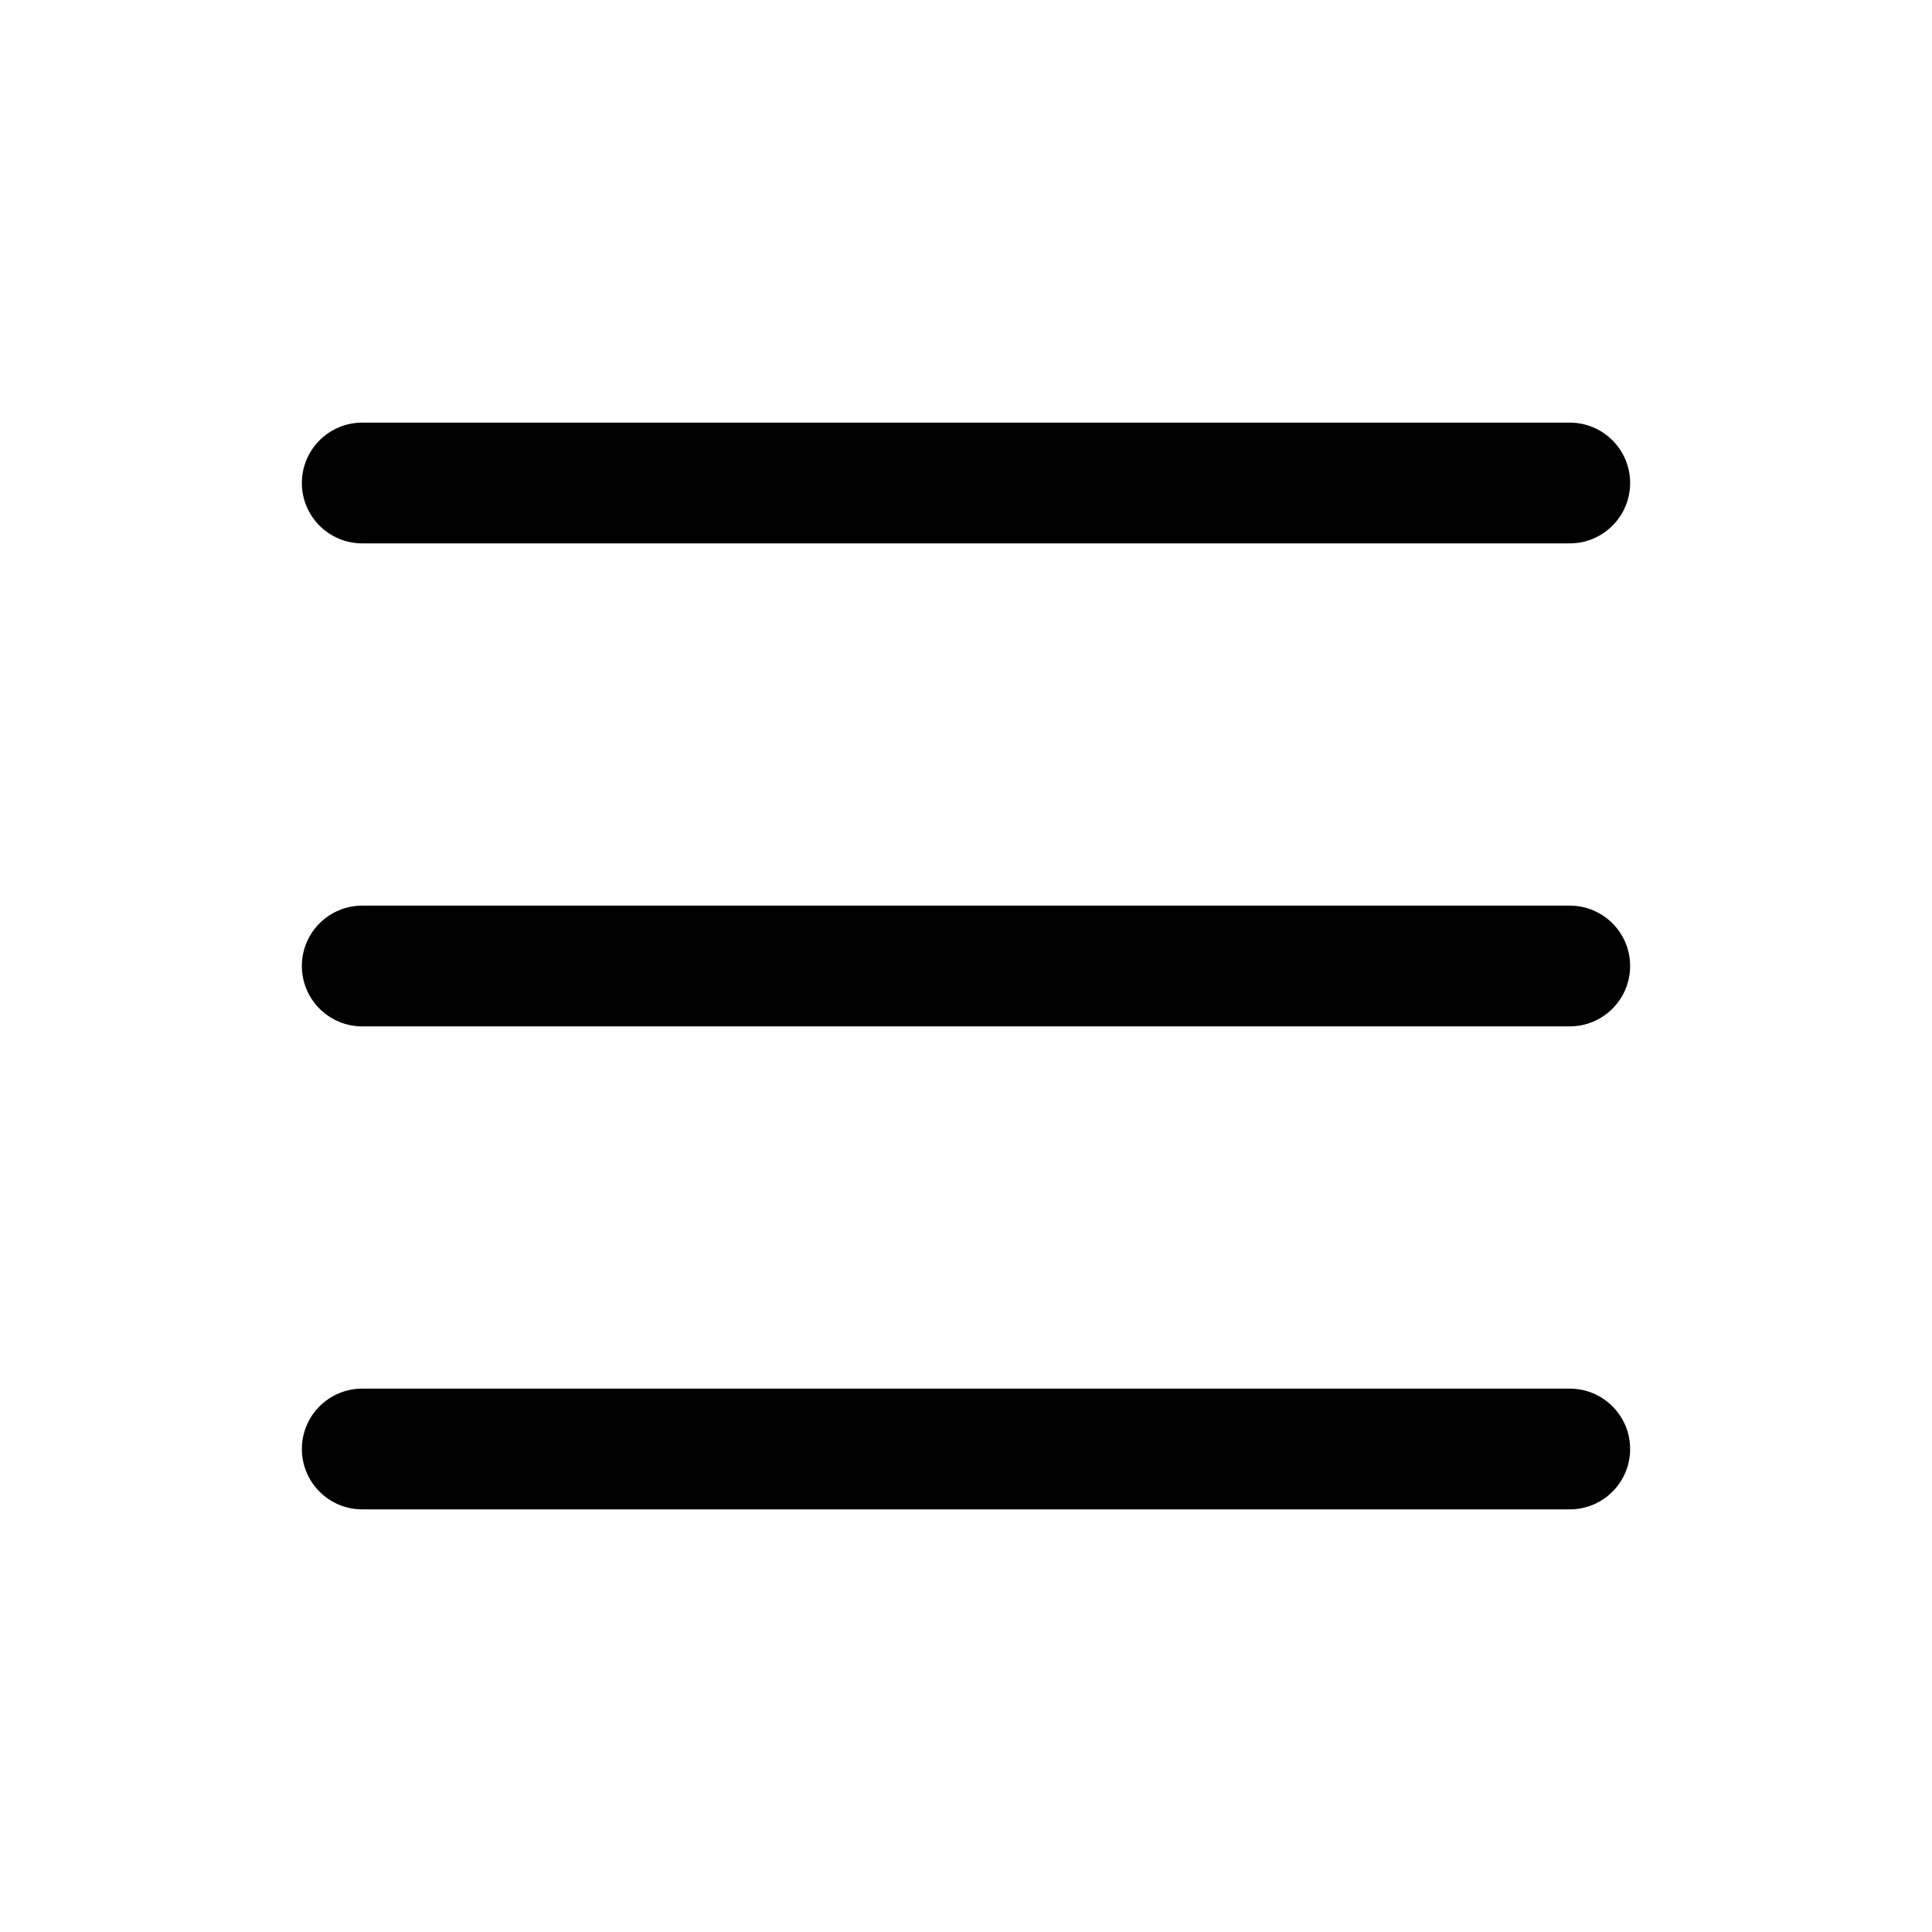
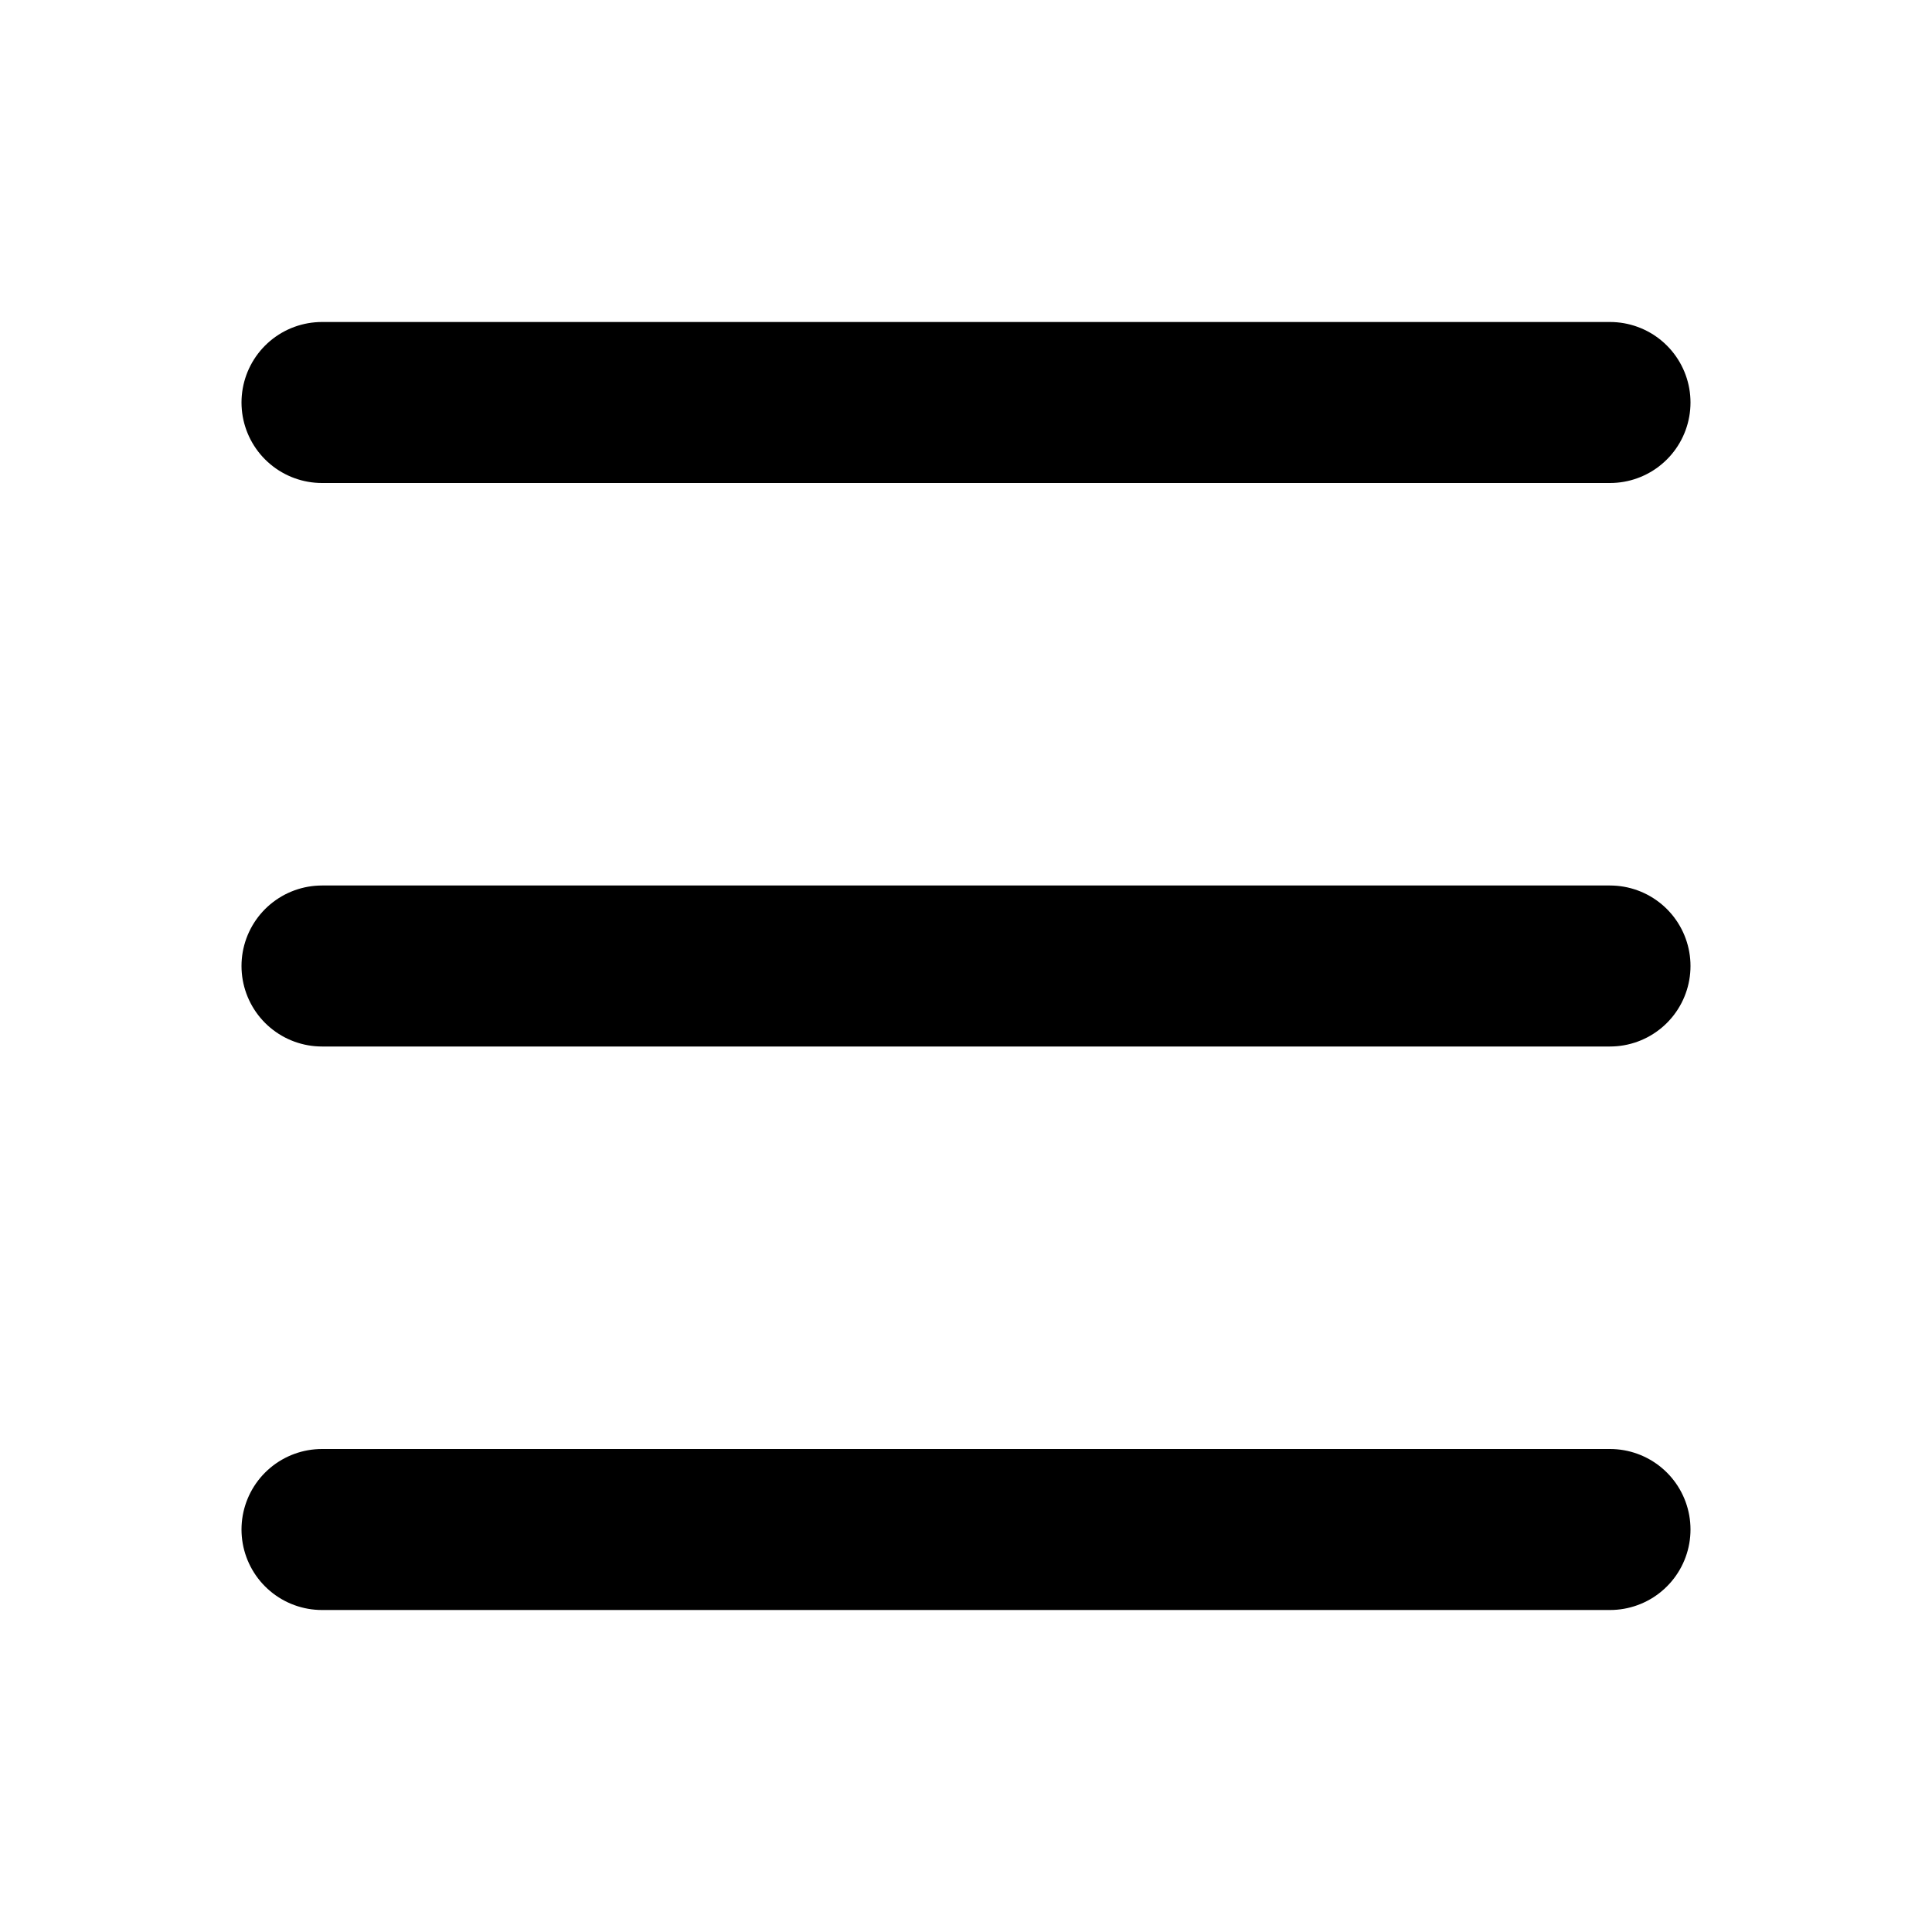
- <svg xmlns="http://www.w3.org/2000/svg" viewBox="0 0 16 16" fill="currentColor">
-   <path fill-rule="evenodd" d="M2.5 12a.5.5 0 0 1 .5-.5h10a.5.5 0 0 1 0 1H3a.5.5 0 0 1-.5-.5zm0-4a.5.5 0 0 1 .5-.5h10a.5.5 0 0 1 0 1H3a.5.5 0 0 1-.5-.5zm0-4a.5.5 0 0 1 .5-.5h10a.5.5 0 0 1 0 1H3a.5.5 0 0 1-.5-.5z" />
+ <svg xmlns="http://www.w3.org/2000/svg" width="24" height="24" viewBox="0 0 24 24" fill="none" stroke="currentColor" stroke-width="2" stroke-linecap="round" stroke-linejoin="round" class="lucide lucide-menu-icon lucide-menu">
+   <path d="M4 5h16" />
+   <path d="M4 12h16" />
+   <path d="M4 19h16" />
</svg>
